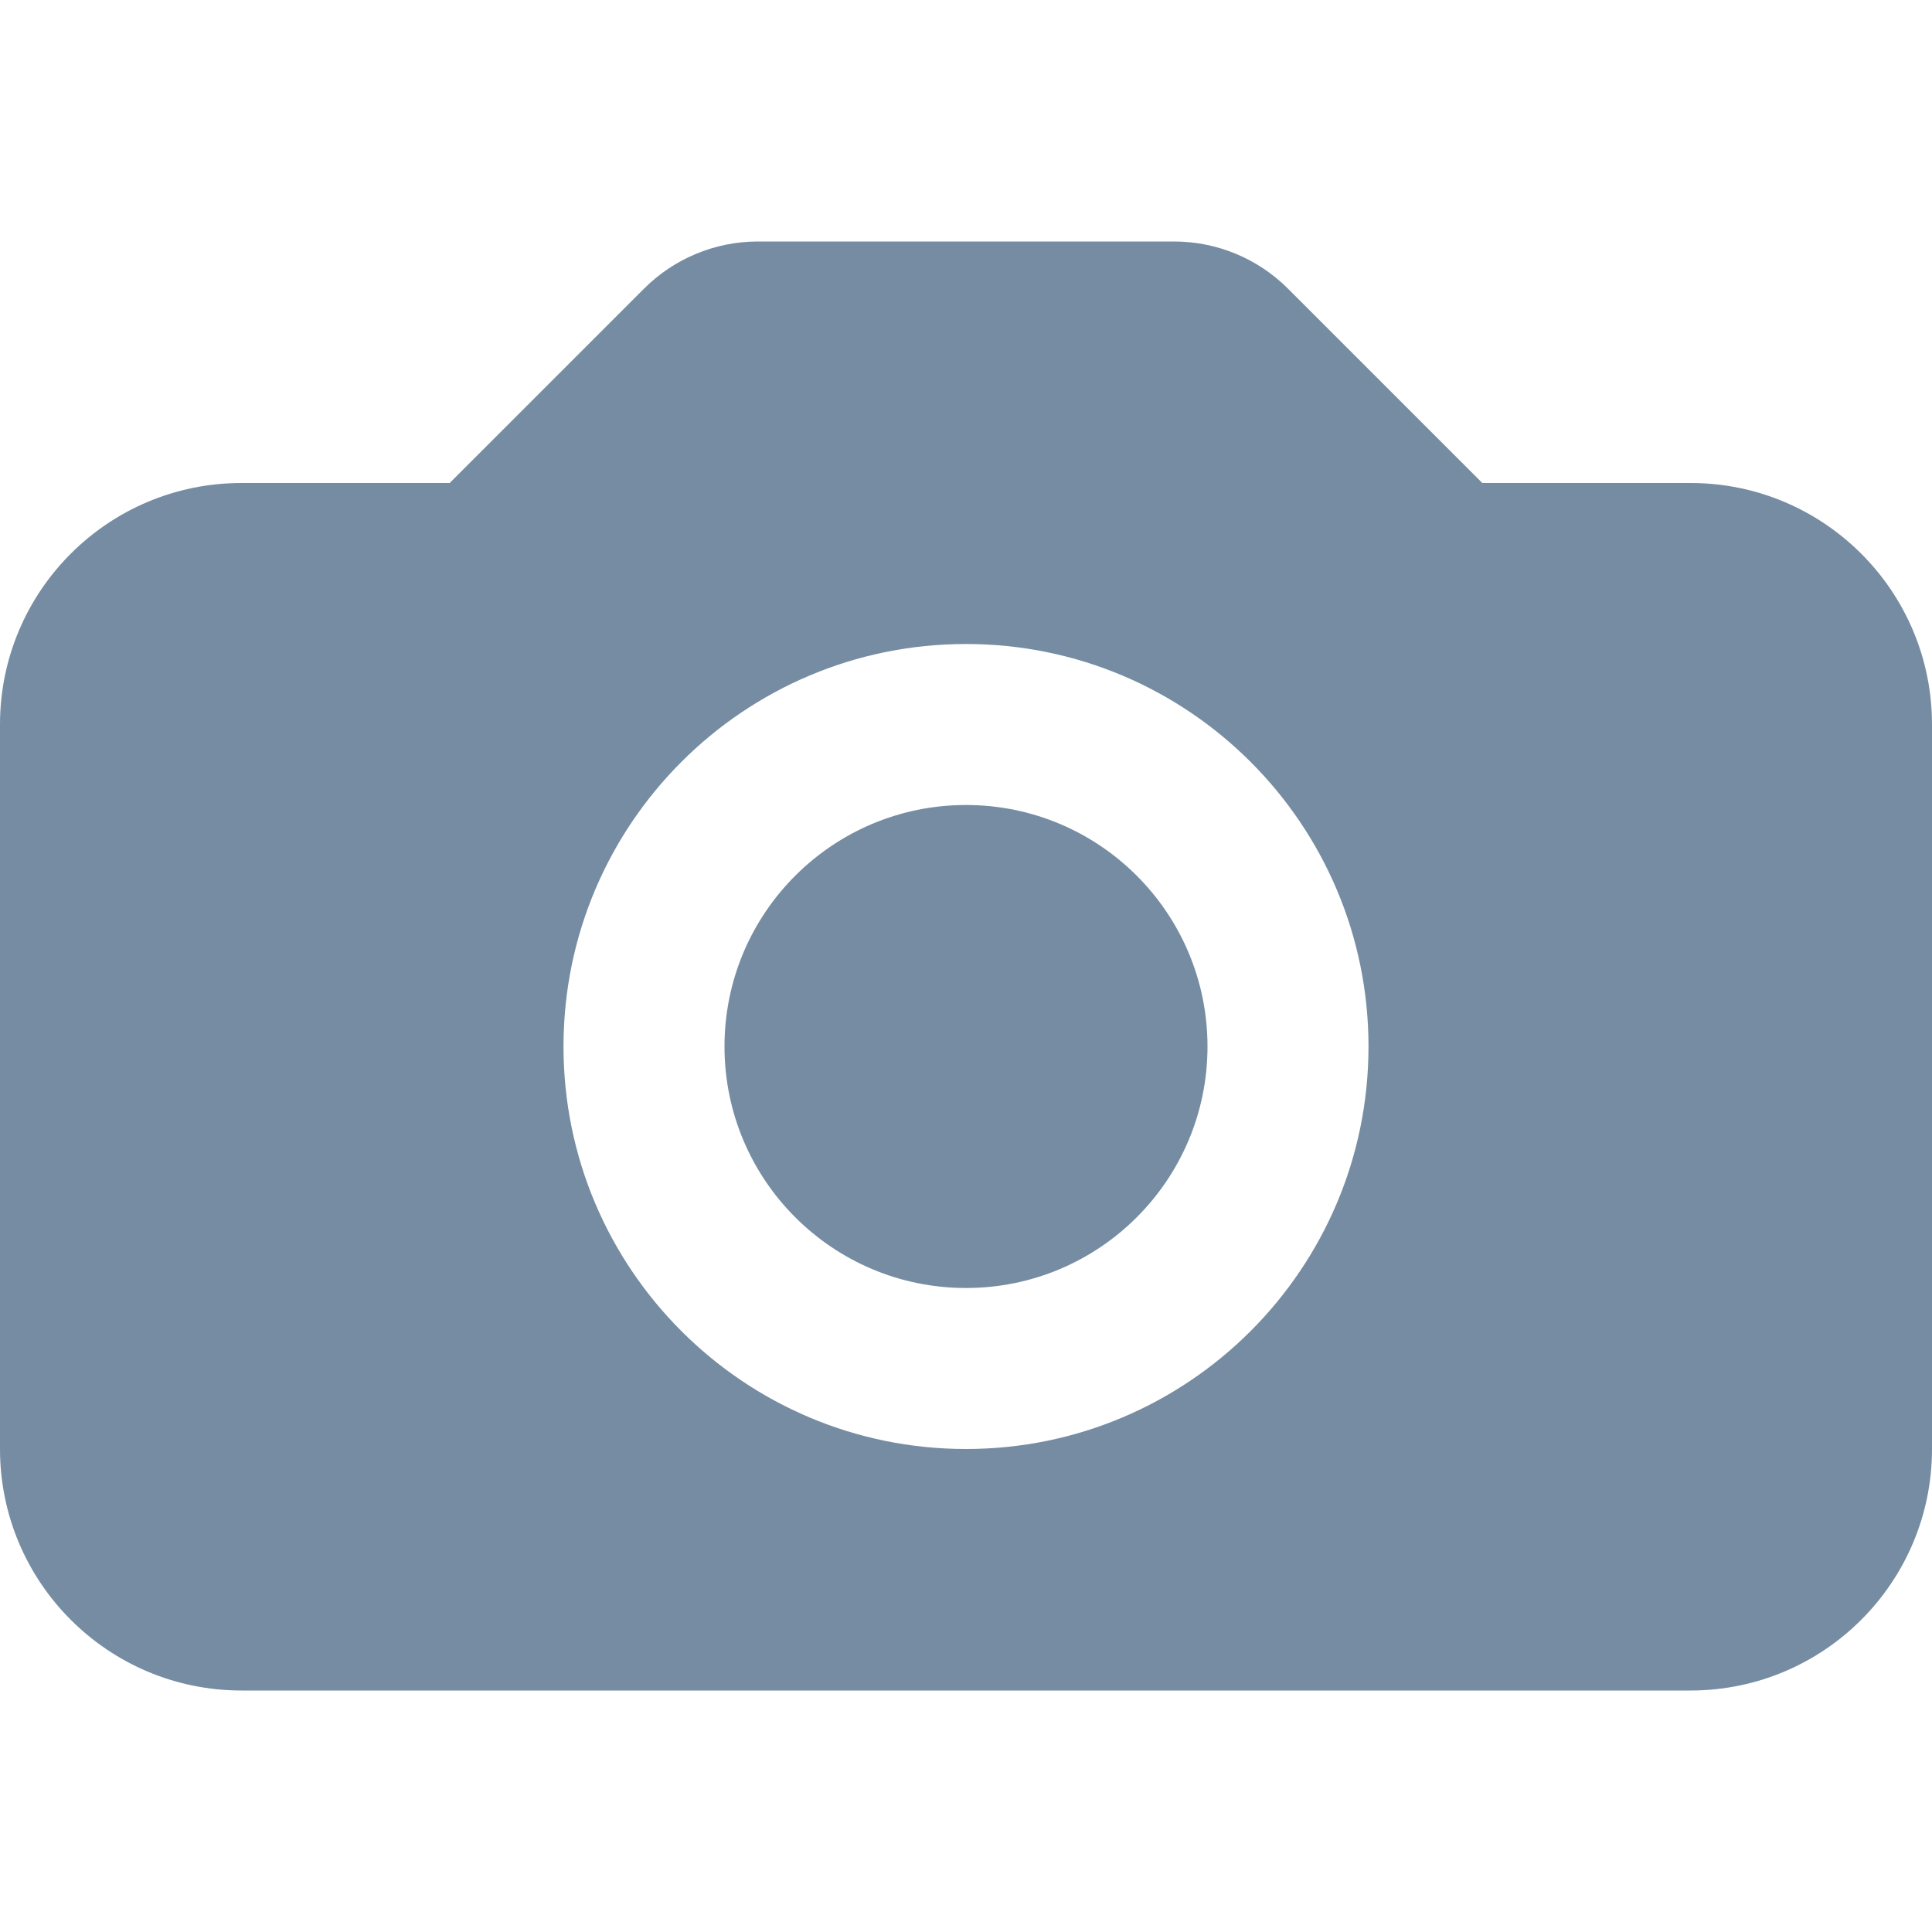
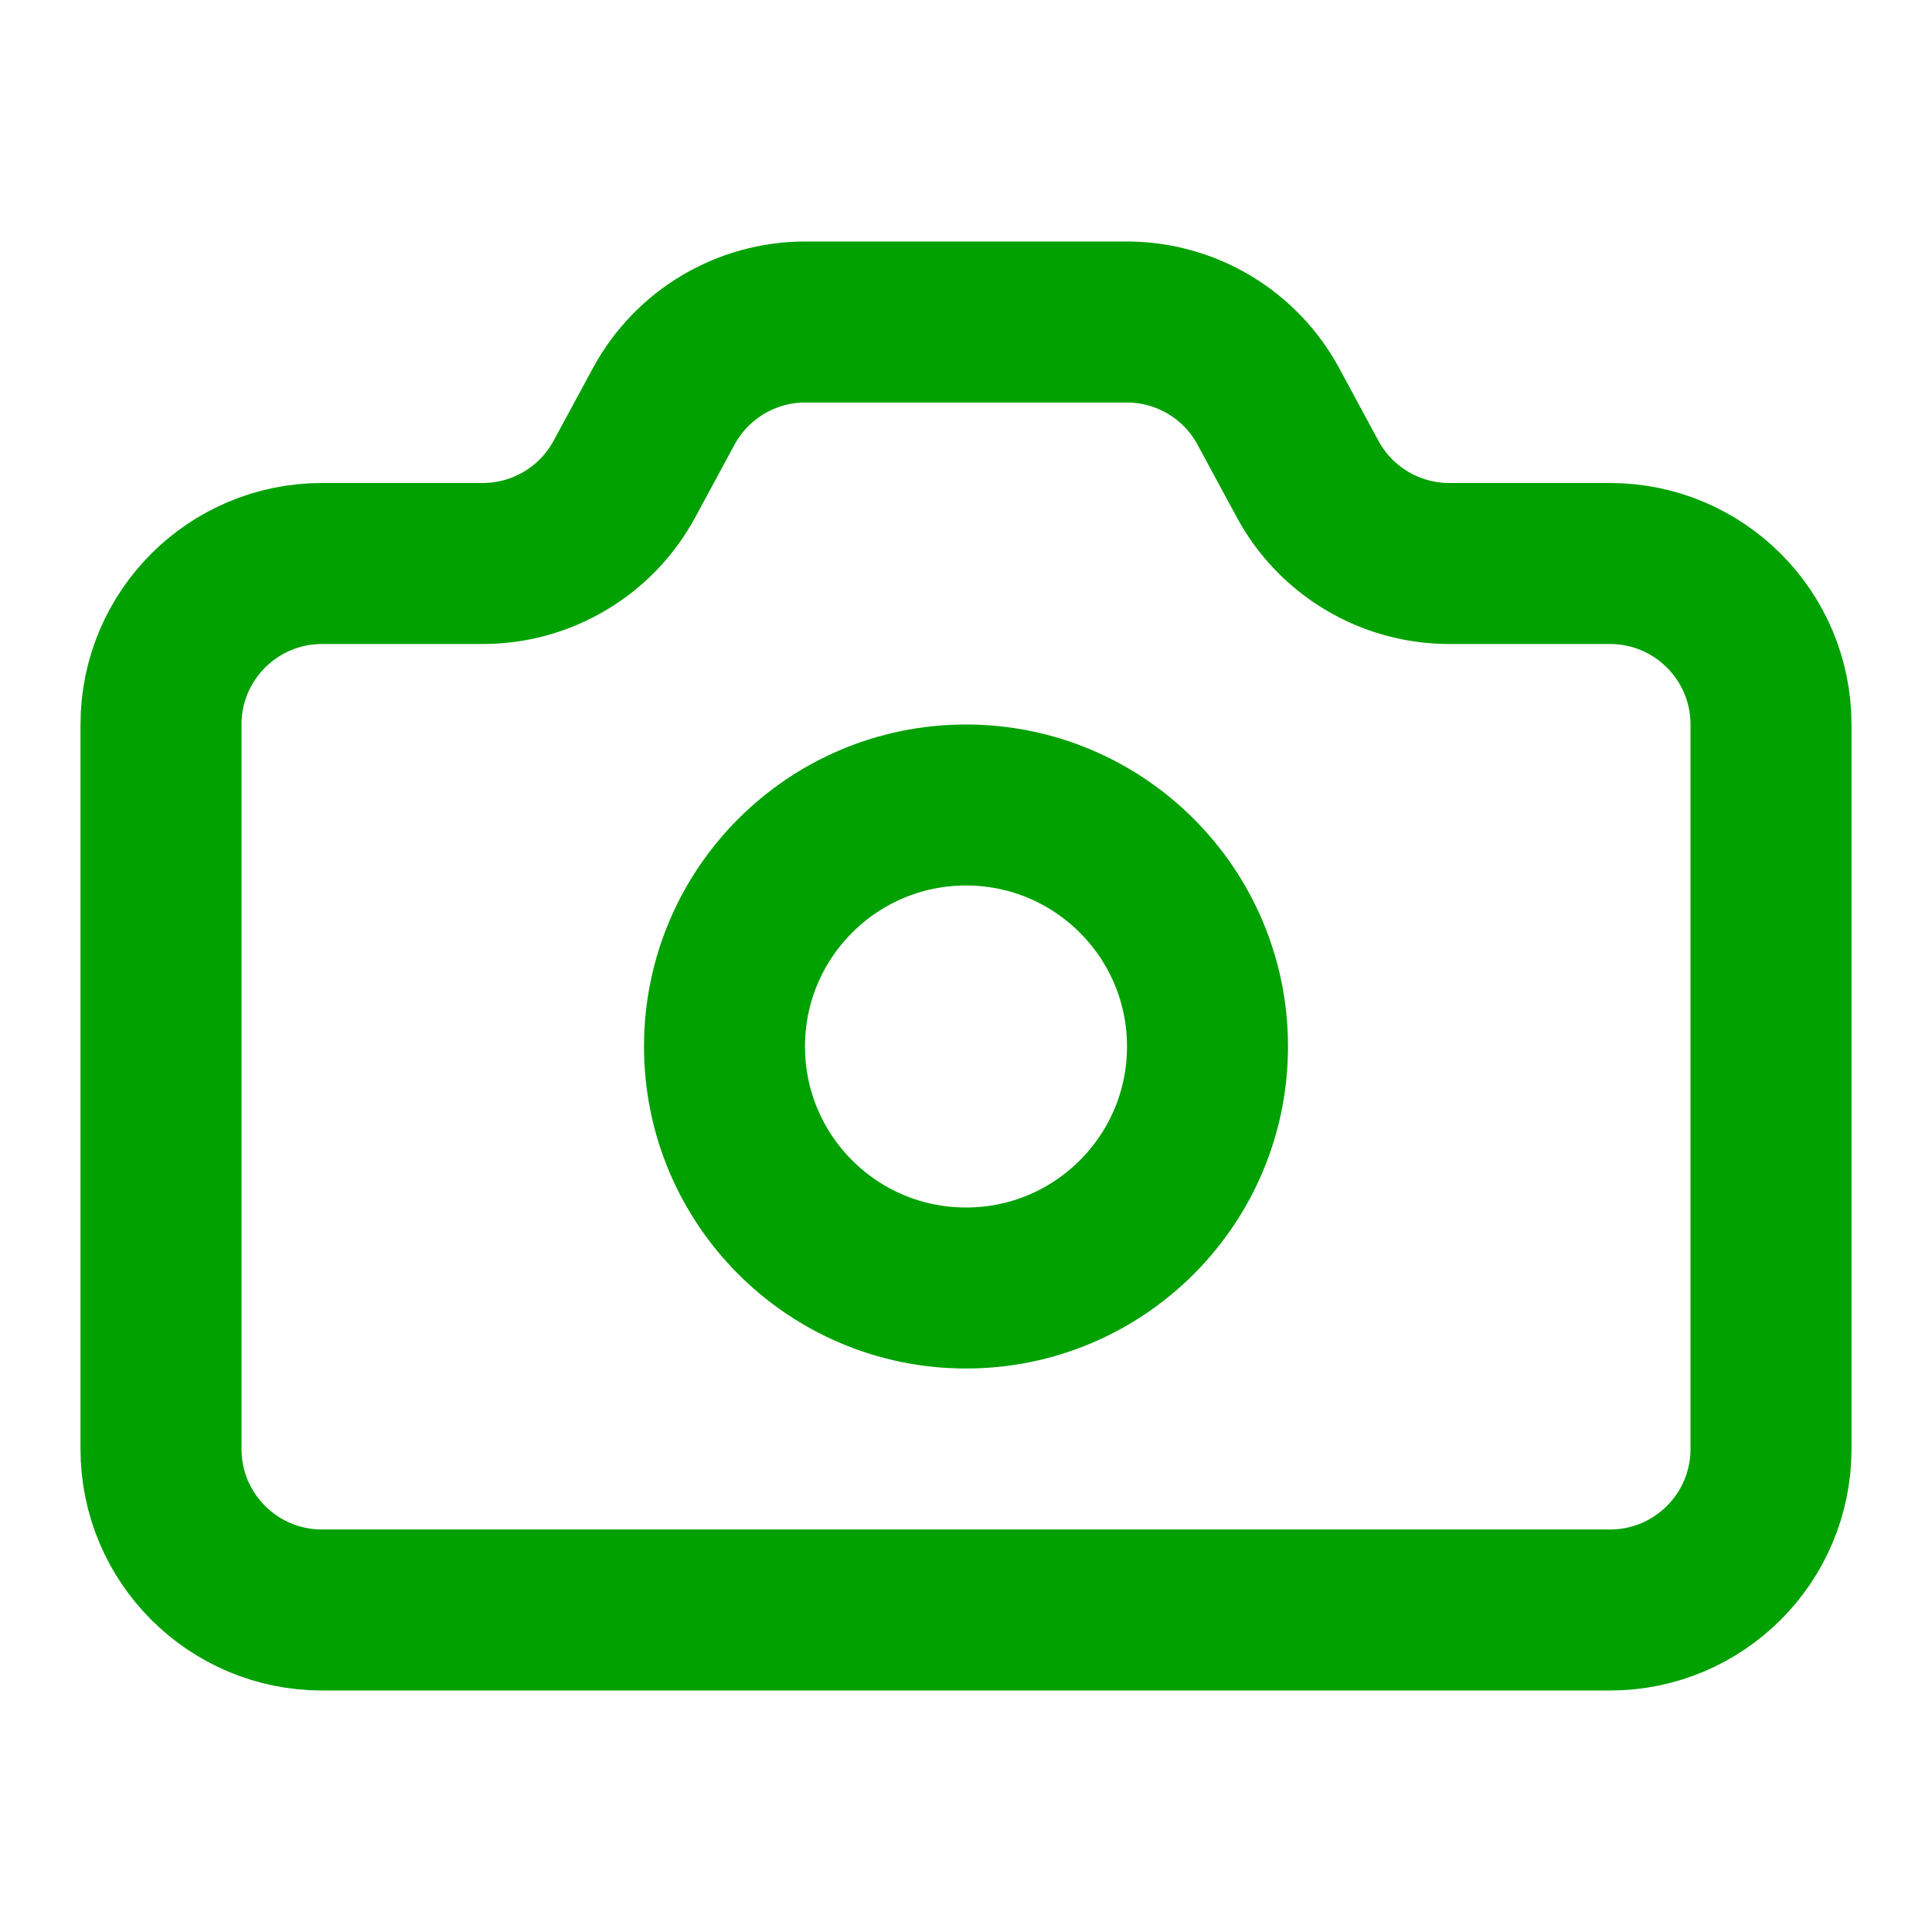
- <svg xmlns="http://www.w3.org/2000/svg" width="800px" height="800px" viewBox="0 -3 24 24" id="meteor-icon-kit__solid-camera" fill="none">
-   <path fill-rule="evenodd" clip-rule="evenodd" d="M3 3H5.586L8 0.586C8.375 0.211 8.884 0 9.414 0H14.586C15.116 0 15.625 0.211 16 0.586L18.414 3H21C22.657 3 24 4.343 24 6V15C24 16.657 22.657 18 21 18H3C1.343 18 0 16.657 0 15V6C0 4.343 1.343 3 3 3zM15 10C15 11.657 13.657 13 12 13C10.343 13 9 11.657 9 10C9 8.343 10.343 7 12 7C13.657 7 15 8.343 15 10zM17 10C17 12.761 14.761 15 12 15C9.239 15 7 12.761 7 10C7 7.239 9.239 5 12 5C14.761 5 17 7.239 17 10z" fill="#758CA3" />
+ <svg xmlns="http://www.w3.org/2000/svg" width="24" height="24" viewBox="0 0 24 24" fill="none" stroke="#00A100" stroke-width="2" stroke-linecap="round" stroke-linejoin="round" class="lucide lucide-camera-icon lucide-camera">
+   <path d="M13.997 4a2 2 0 0 1 1.76 1.05l.486.9A2 2 0 0 0 18.003 7H20a2 2 0 0 1 2 2v9a2 2 0 0 1-2 2H4a2 2 0 0 1-2-2V9a2 2 0 0 1 2-2h1.997a2 2 0 0 0 1.759-1.048l.489-.904A2 2 0 0 1 10.004 4z" />
+   <circle cx="12" cy="13" r="3" />
</svg>
